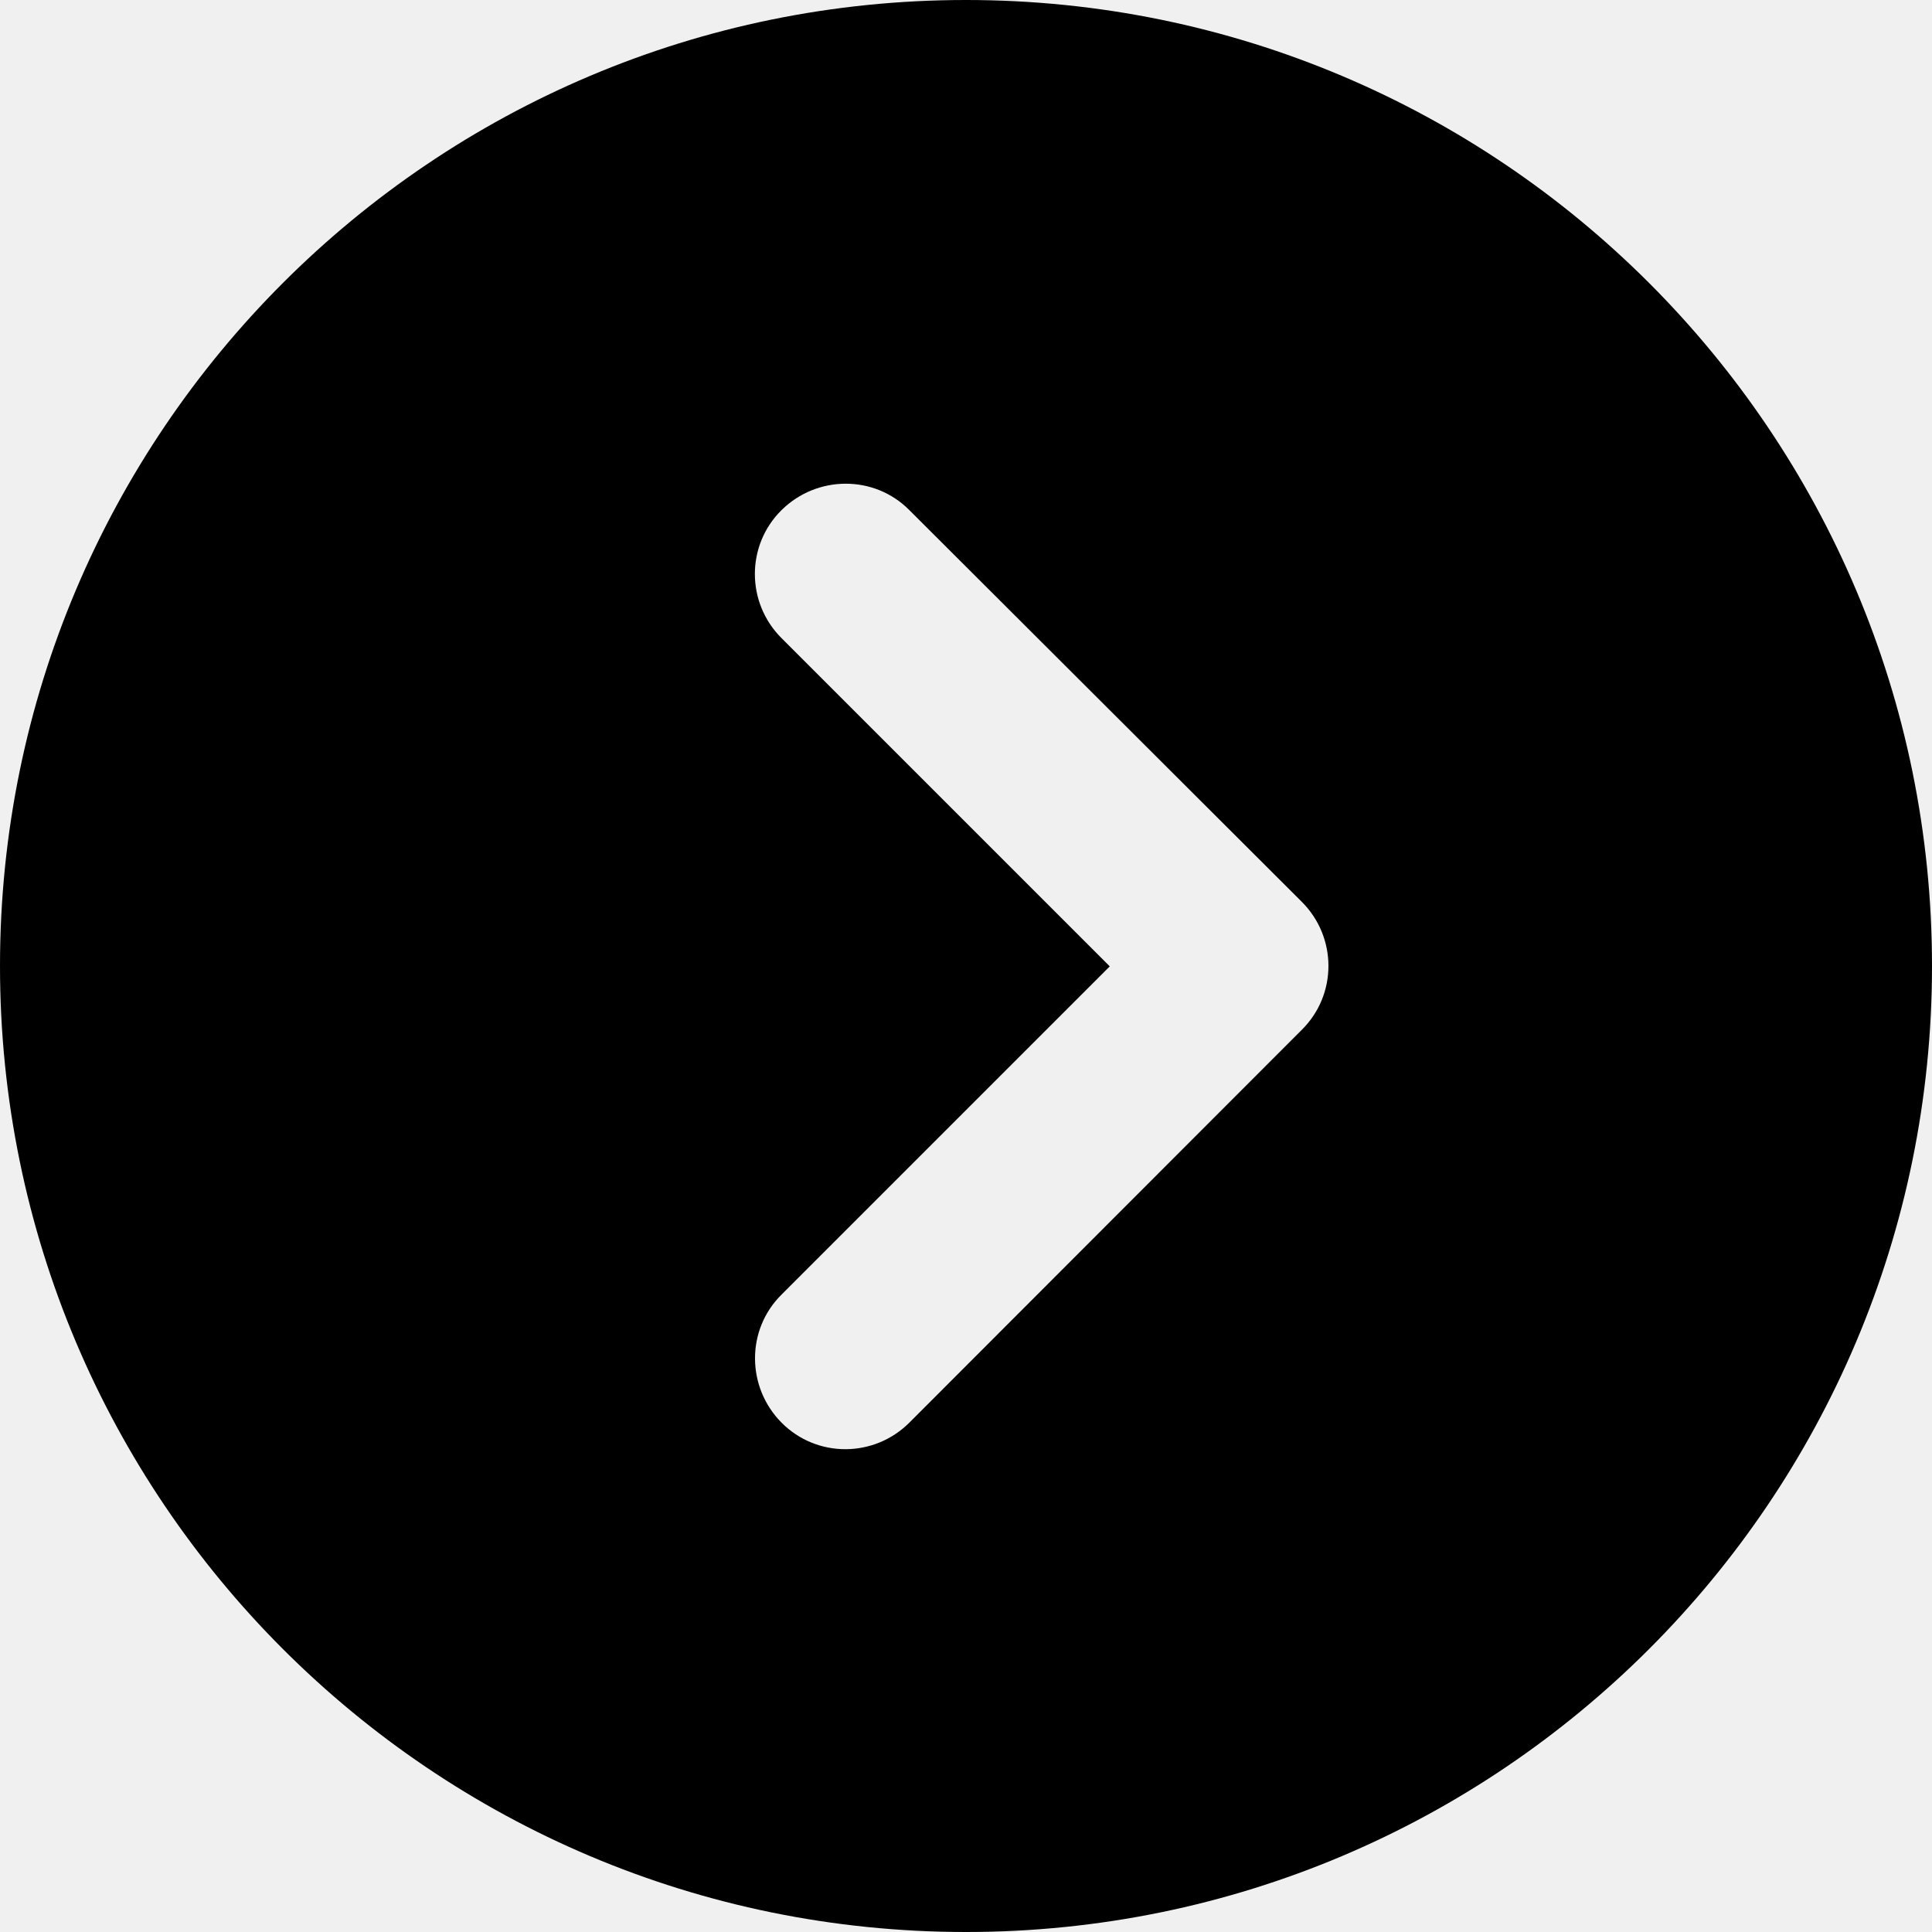
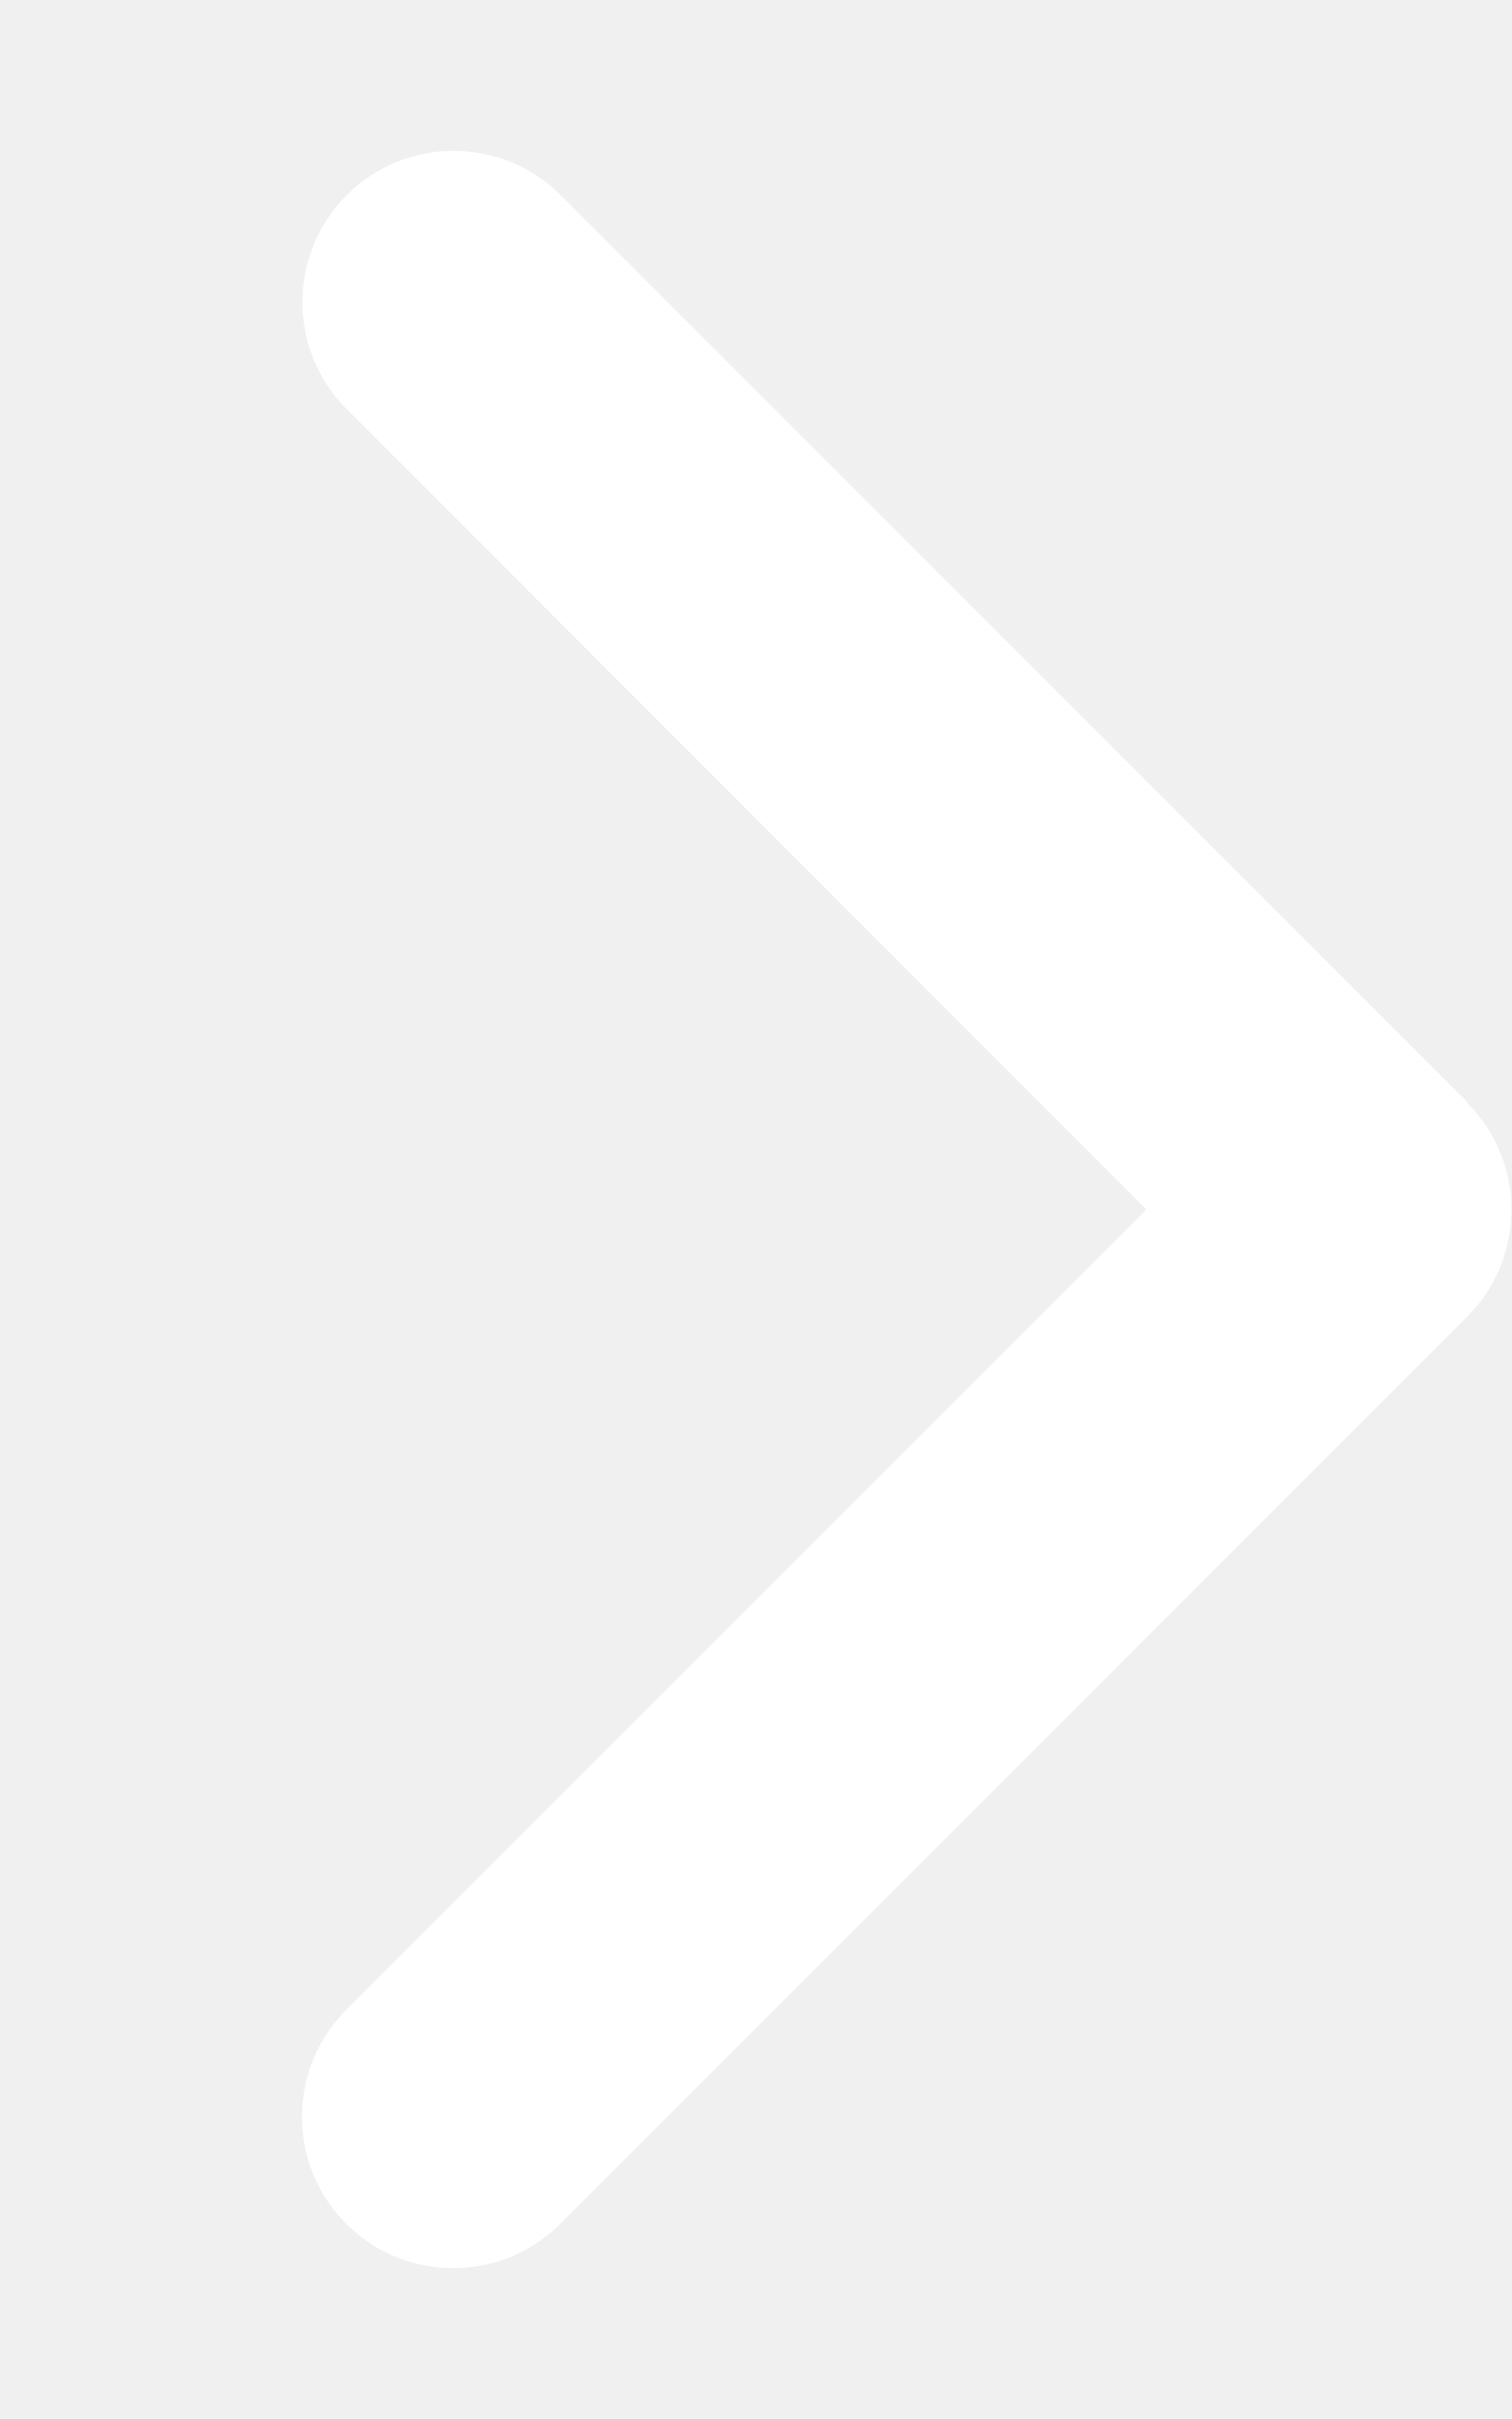
- <svg xmlns="http://www.w3.org/2000/svg" viewBox="0 0 512 512">
-   <path opacity="1" fill="#000" d="M0 256a256 256 0 1 0 512 0A256 256 0 1 0 0 256zM241 377c-9.4 9.4-24.6 9.4-33.9 0s-9.4-24.6 0-33.9l87-87-87-87c-9.4-9.4-9.4-24.6 0-33.9s24.6-9.4 33.9 0L345 239c9.4 9.4 9.4 24.6 0 33.9L241 377z" />
+ <svg xmlns="http://www.w3.org/2000/svg" height="16" width="10" viewBox="0 0 320 512">
+   <path opacity="1" fill="#FFF" d="M310.6 233.4c12.5 12.5 12.5 32.8 0 45.3l-192 192c-12.5 12.5-32.8 12.5-45.3 0s-12.5-32.8 0-45.3L242.7 256 73.4 86.6c-12.5-12.5-12.5-32.8 0-45.3s32.8-12.5 45.3 0l192 192z" />
</svg>
